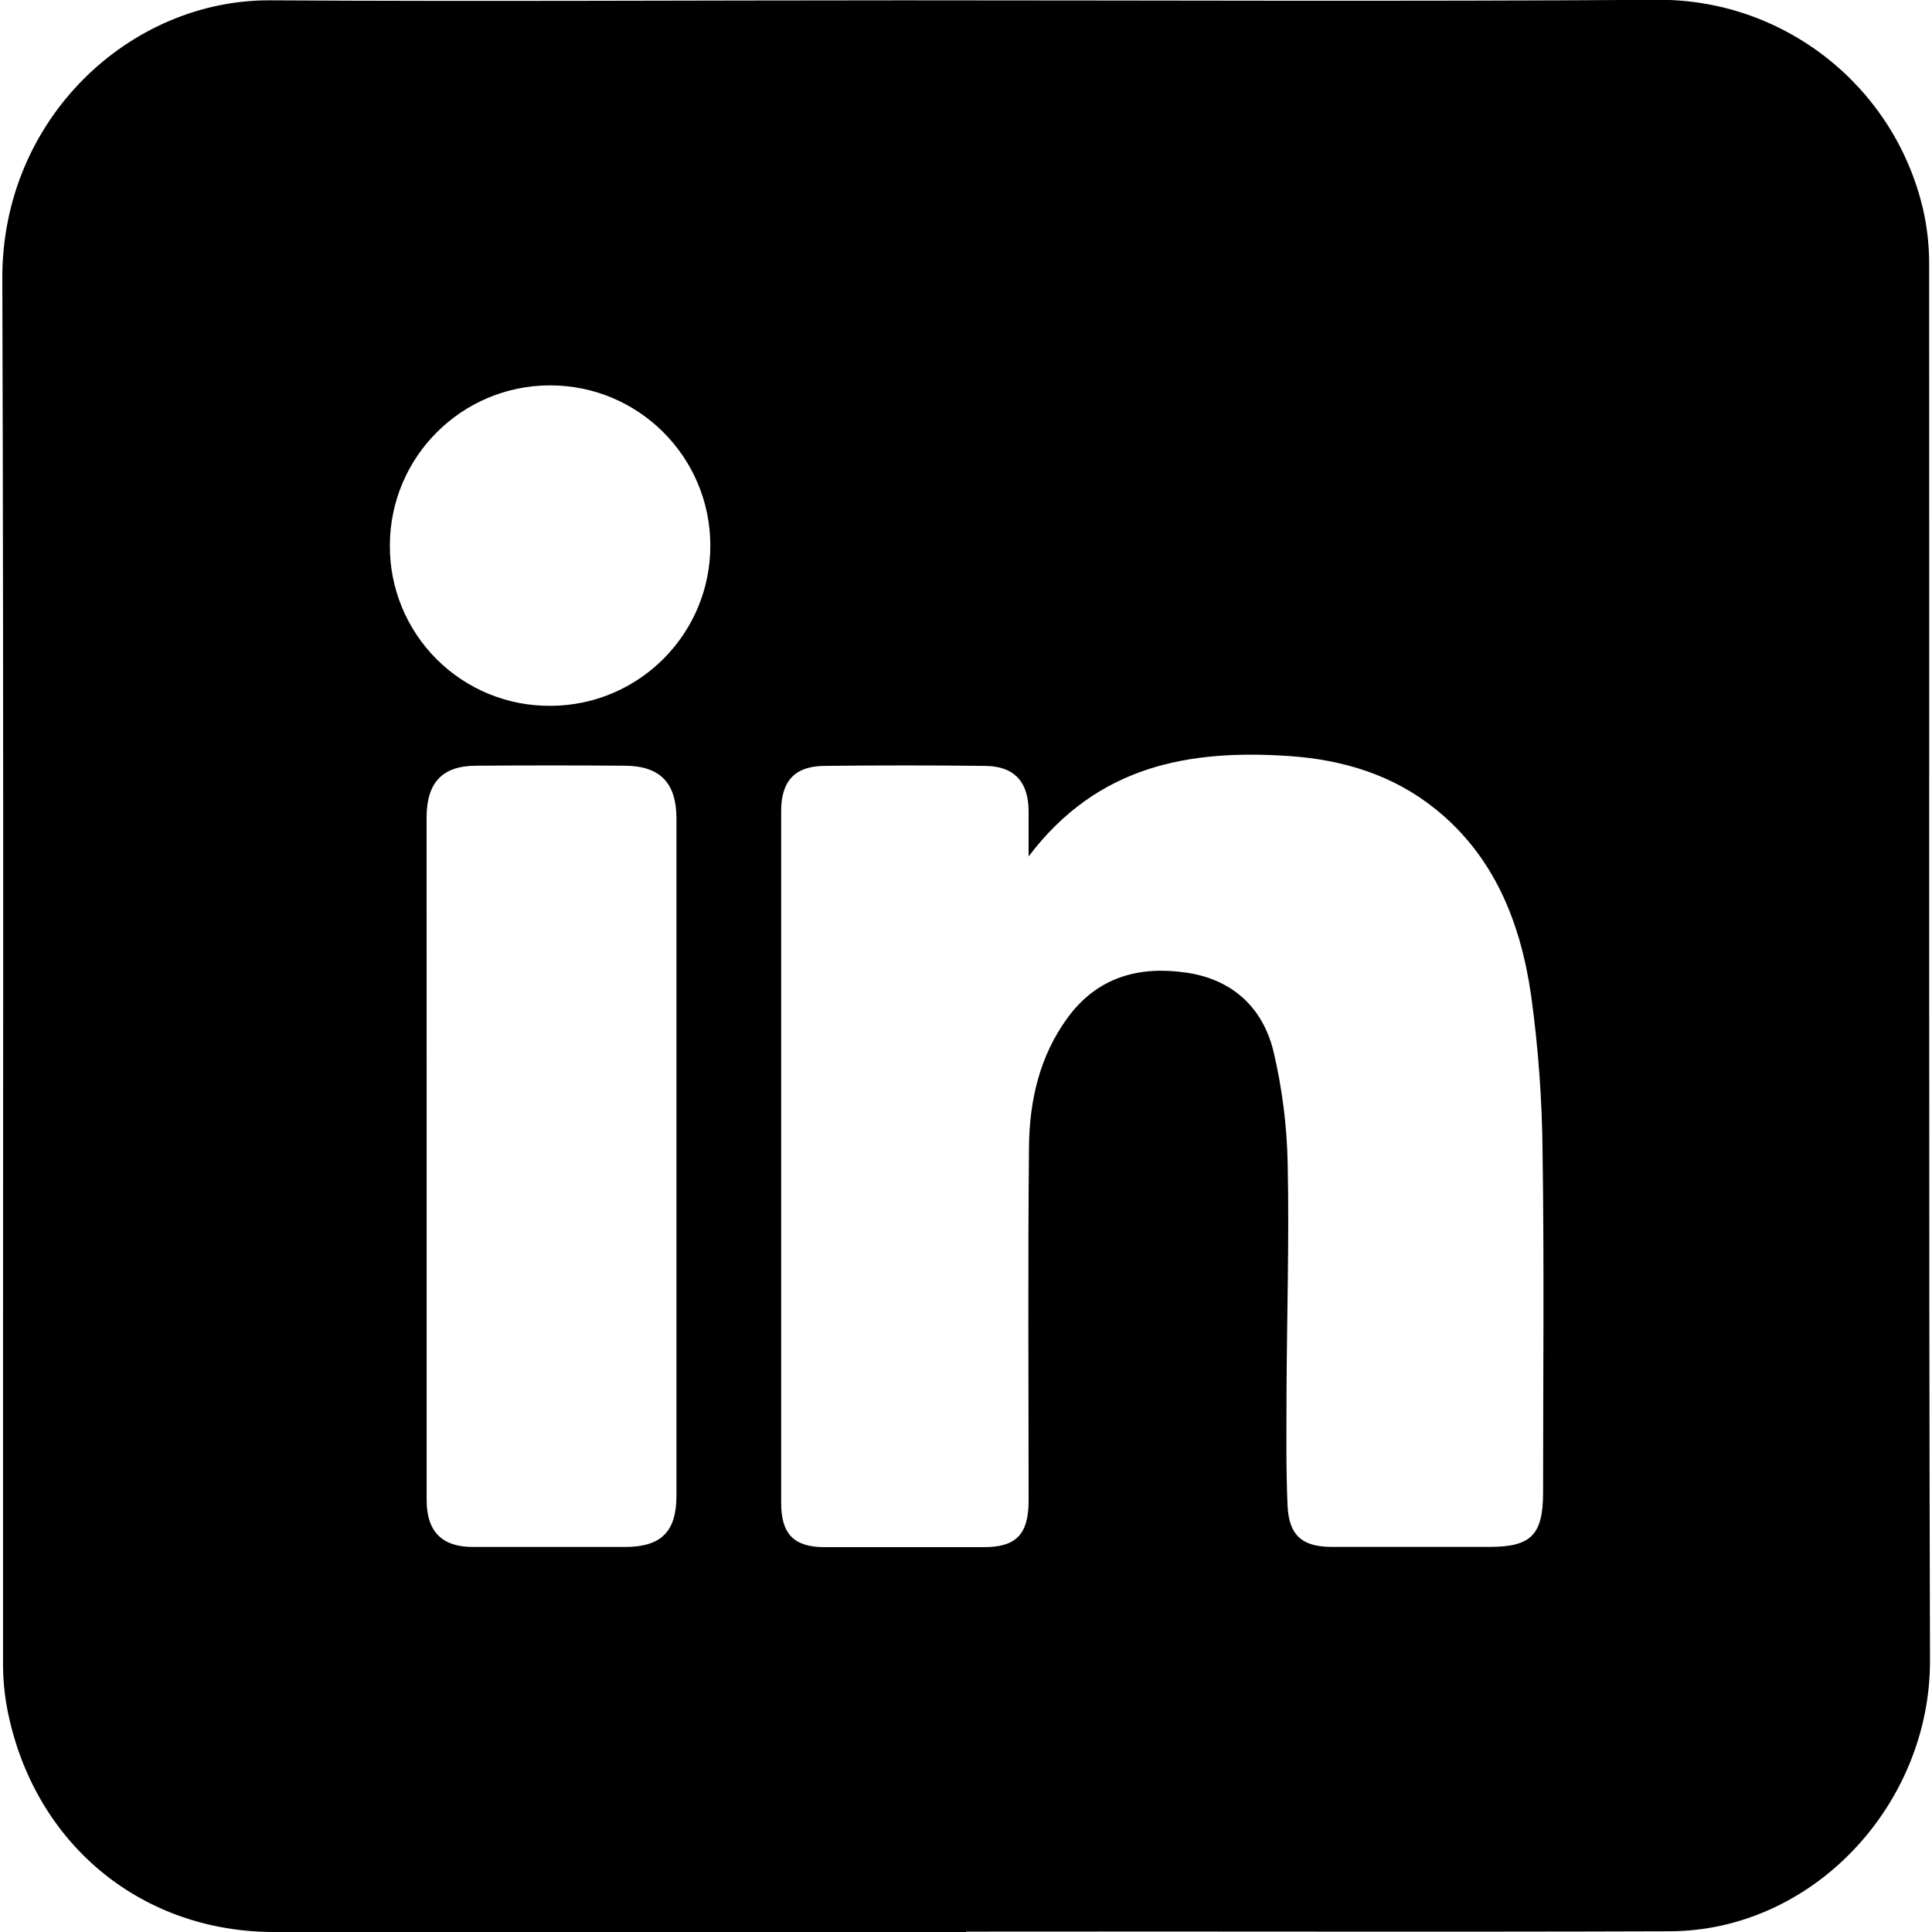
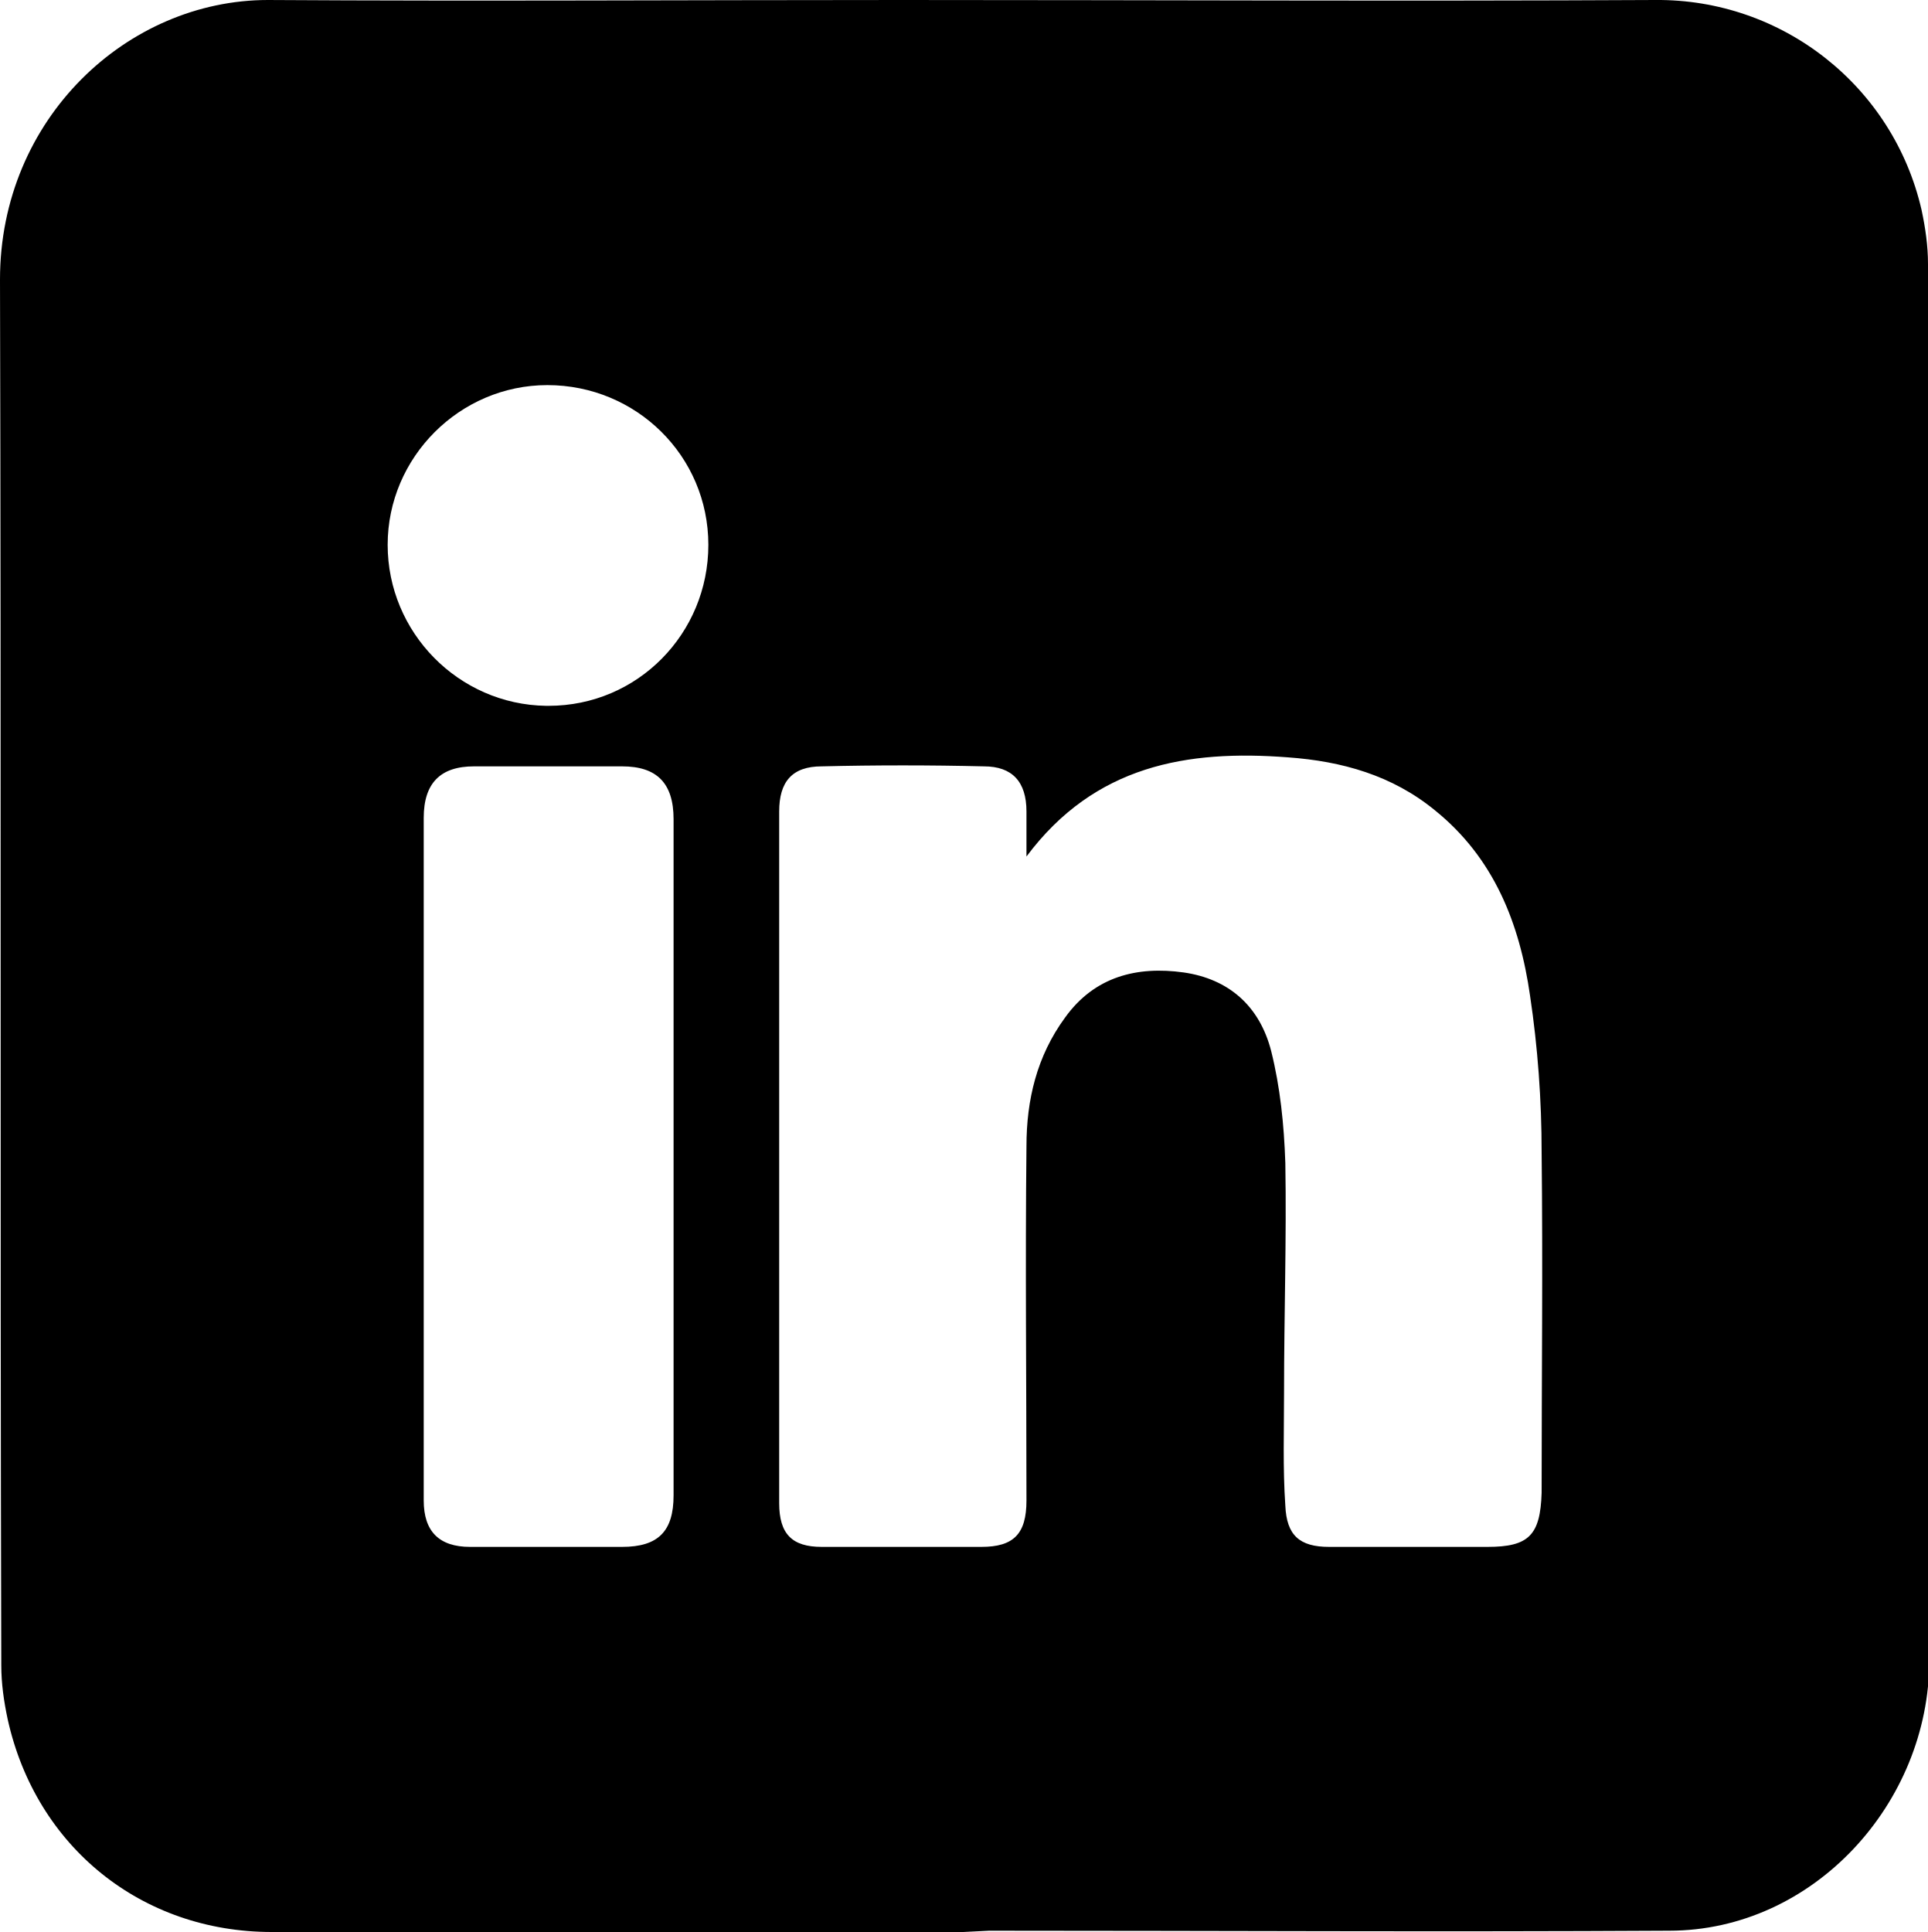
- <svg xmlns="http://www.w3.org/2000/svg" viewBox="0 0 300 300">
-   <path d="m150 300q-53.71 0-107.44 0c-20.23 0-36.53-13.13-41.09-33a37.63 37.63 0 0 1 -1-8.39c-.03-71.77.13-143.55-.11-215.34-.09-24.87 19.86-43.36 41.64-43.22 32.75.2 65.51 0 98.26 0 39 0 77.94.19 116.91-.08a42.11 42.11 0 0 1 41.46 32.6 38.12 38.12 0 0 1 .93 8.39c.05 72.29-.08 144.58.13 216.86.07 22.28-18.05 42-40.44 42.07-35.22.12-70.44 0-105.66.05h-3.59zm9.72-167c0-2.77 0-4.89 0-7 0-4.56-2.19-7-6.64-7.07q-12.57-.15-25.15 0c-4.54.06-6.63 2.38-6.63 7q0 53.75 0 107.49c0 4.77 2 6.8 6.64 6.82q12.44 0 24.85 0c5 0 6.93-2 6.93-7.21 0-18.32-.12-36.64.06-55 .08-7.15 1.65-14.06 6-20 4.65-6.36 11.17-8.07 18.42-7 7 1 11.88 5.29 13.56 12.29a82.71 82.71 0 0 1 2.19 17.32c.25 11.83-.12 23.67-.18 35.51 0 5.87-.1 11.75.16 17.61.2 4.66 2.29 6.43 6.82 6.44h24.56c6.44 0 8.29-1.87 8.3-8.42 0-17.61.18-35.23-.08-52.83a190.18 190.18 0 0 0 -1.79-24.45c-1.63-11.24-5.7-21.49-14.78-28.82-6.64-5.37-14.4-7.7-22.75-8.28-15.55-1.05-29.78 1.43-40.5 15.6zm-93.47 46.5q0 26.73 0 53.45c0 4.85 2.38 7.25 7.12 7.26h23.67c5.61 0 8-2.33 8-8q0-52.55 0-105.08c0-5.61-2.57-8.19-8-8.23q-11.53-.09-23.08 0c-5.29 0-7.72 2.63-7.72 8.07q-.01 26.26.01 52.53zm19.29-69.9a24.88 24.88 0 1 0 -25-24.9 24.75 24.75 0 0 0 25 24.9z" />
+ <svg xmlns="http://www.w3.org/2000/svg" version="1.1" id="Layer_1" x="0px" y="0px" viewBox="0 0 149.7 150" style="enable-background:new 0 0 149.7 150;" xml:space="preserve">
+   <path d="M74.8,150c-17.9,0-35.8,0-53.7,0c-10.1,0-18.3-6.6-20.5-16.5c-0.3-1.4-0.5-2.8-0.5-4.2C0,93.4,0.1,57.5,0,21.7  C0,9.2,9.9,0,20.8,0C37.2,0.1,53.6,0,70,0c19.5,0,39,0.1,58.5,0c9.9-0.1,18.5,6.7,20.7,16.3c0.3,1.4,0.5,2.8,0.5,4.2  c0,36.1,0,72.3,0.1,108.4c0,11.1-9,21-20.2,21c-17.6,0.1-35.2,0-52.8,0L74.8,150L74.8,150z M79.7,66.5c0-1.4,0-2.4,0-3.5  c0-2.3-1.1-3.5-3.3-3.5c-4.2-0.1-8.4-0.1-12.6,0c-2.3,0-3.3,1.2-3.3,3.5c0,17.9,0,35.8,0,53.7c0,2.4,1,3.4,3.3,3.4  c4.1,0,8.3,0,12.4,0c2.5,0,3.5-1,3.5-3.6c0-9.2-0.1-18.3,0-27.5c0-3.6,0.8-7,3-10c2.3-3.2,5.6-4,9.2-3.5c3.5,0.5,5.9,2.6,6.8,6.1  c0.7,2.8,1,5.7,1.1,8.7c0.1,5.9-0.1,11.8-0.1,17.8c0,2.9-0.1,5.9,0.1,8.8c0.1,2.3,1.1,3.2,3.4,3.2h12.3c3.2,0,4.1-0.9,4.2-4.2  c0-8.8,0.1-17.6,0-26.4c0-4.1-0.3-8.2-0.9-12.2c-0.8-5.6-2.8-10.7-7.4-14.4c-3.3-2.7-7.2-3.8-11.4-4.1C92.2,58.2,85,59.4,79.7,66.5  L79.7,66.5z M32.9,89.8c0,8.9,0,17.8,0,26.7c0,2.4,1.2,3.6,3.6,3.6h11.8c2.8,0,4-1.2,4-4c0-17.5,0-35,0-52.5c0-2.8-1.3-4.1-4-4.1  c-3.8,0-7.7,0-11.5,0c-2.6,0-3.9,1.3-3.9,4C32.9,72.3,32.9,81,32.9,89.8z M42.6,54.8c6.9,0,12.4-5.6,12.4-12.5  c0-6.9-5.6-12.4-12.5-12.4c-6.8,0-12.4,5.6-12.4,12.4c0,6.8,5.5,12.4,12.3,12.5C42.5,54.8,42.5,54.8,42.6,54.8z" />
</svg>
